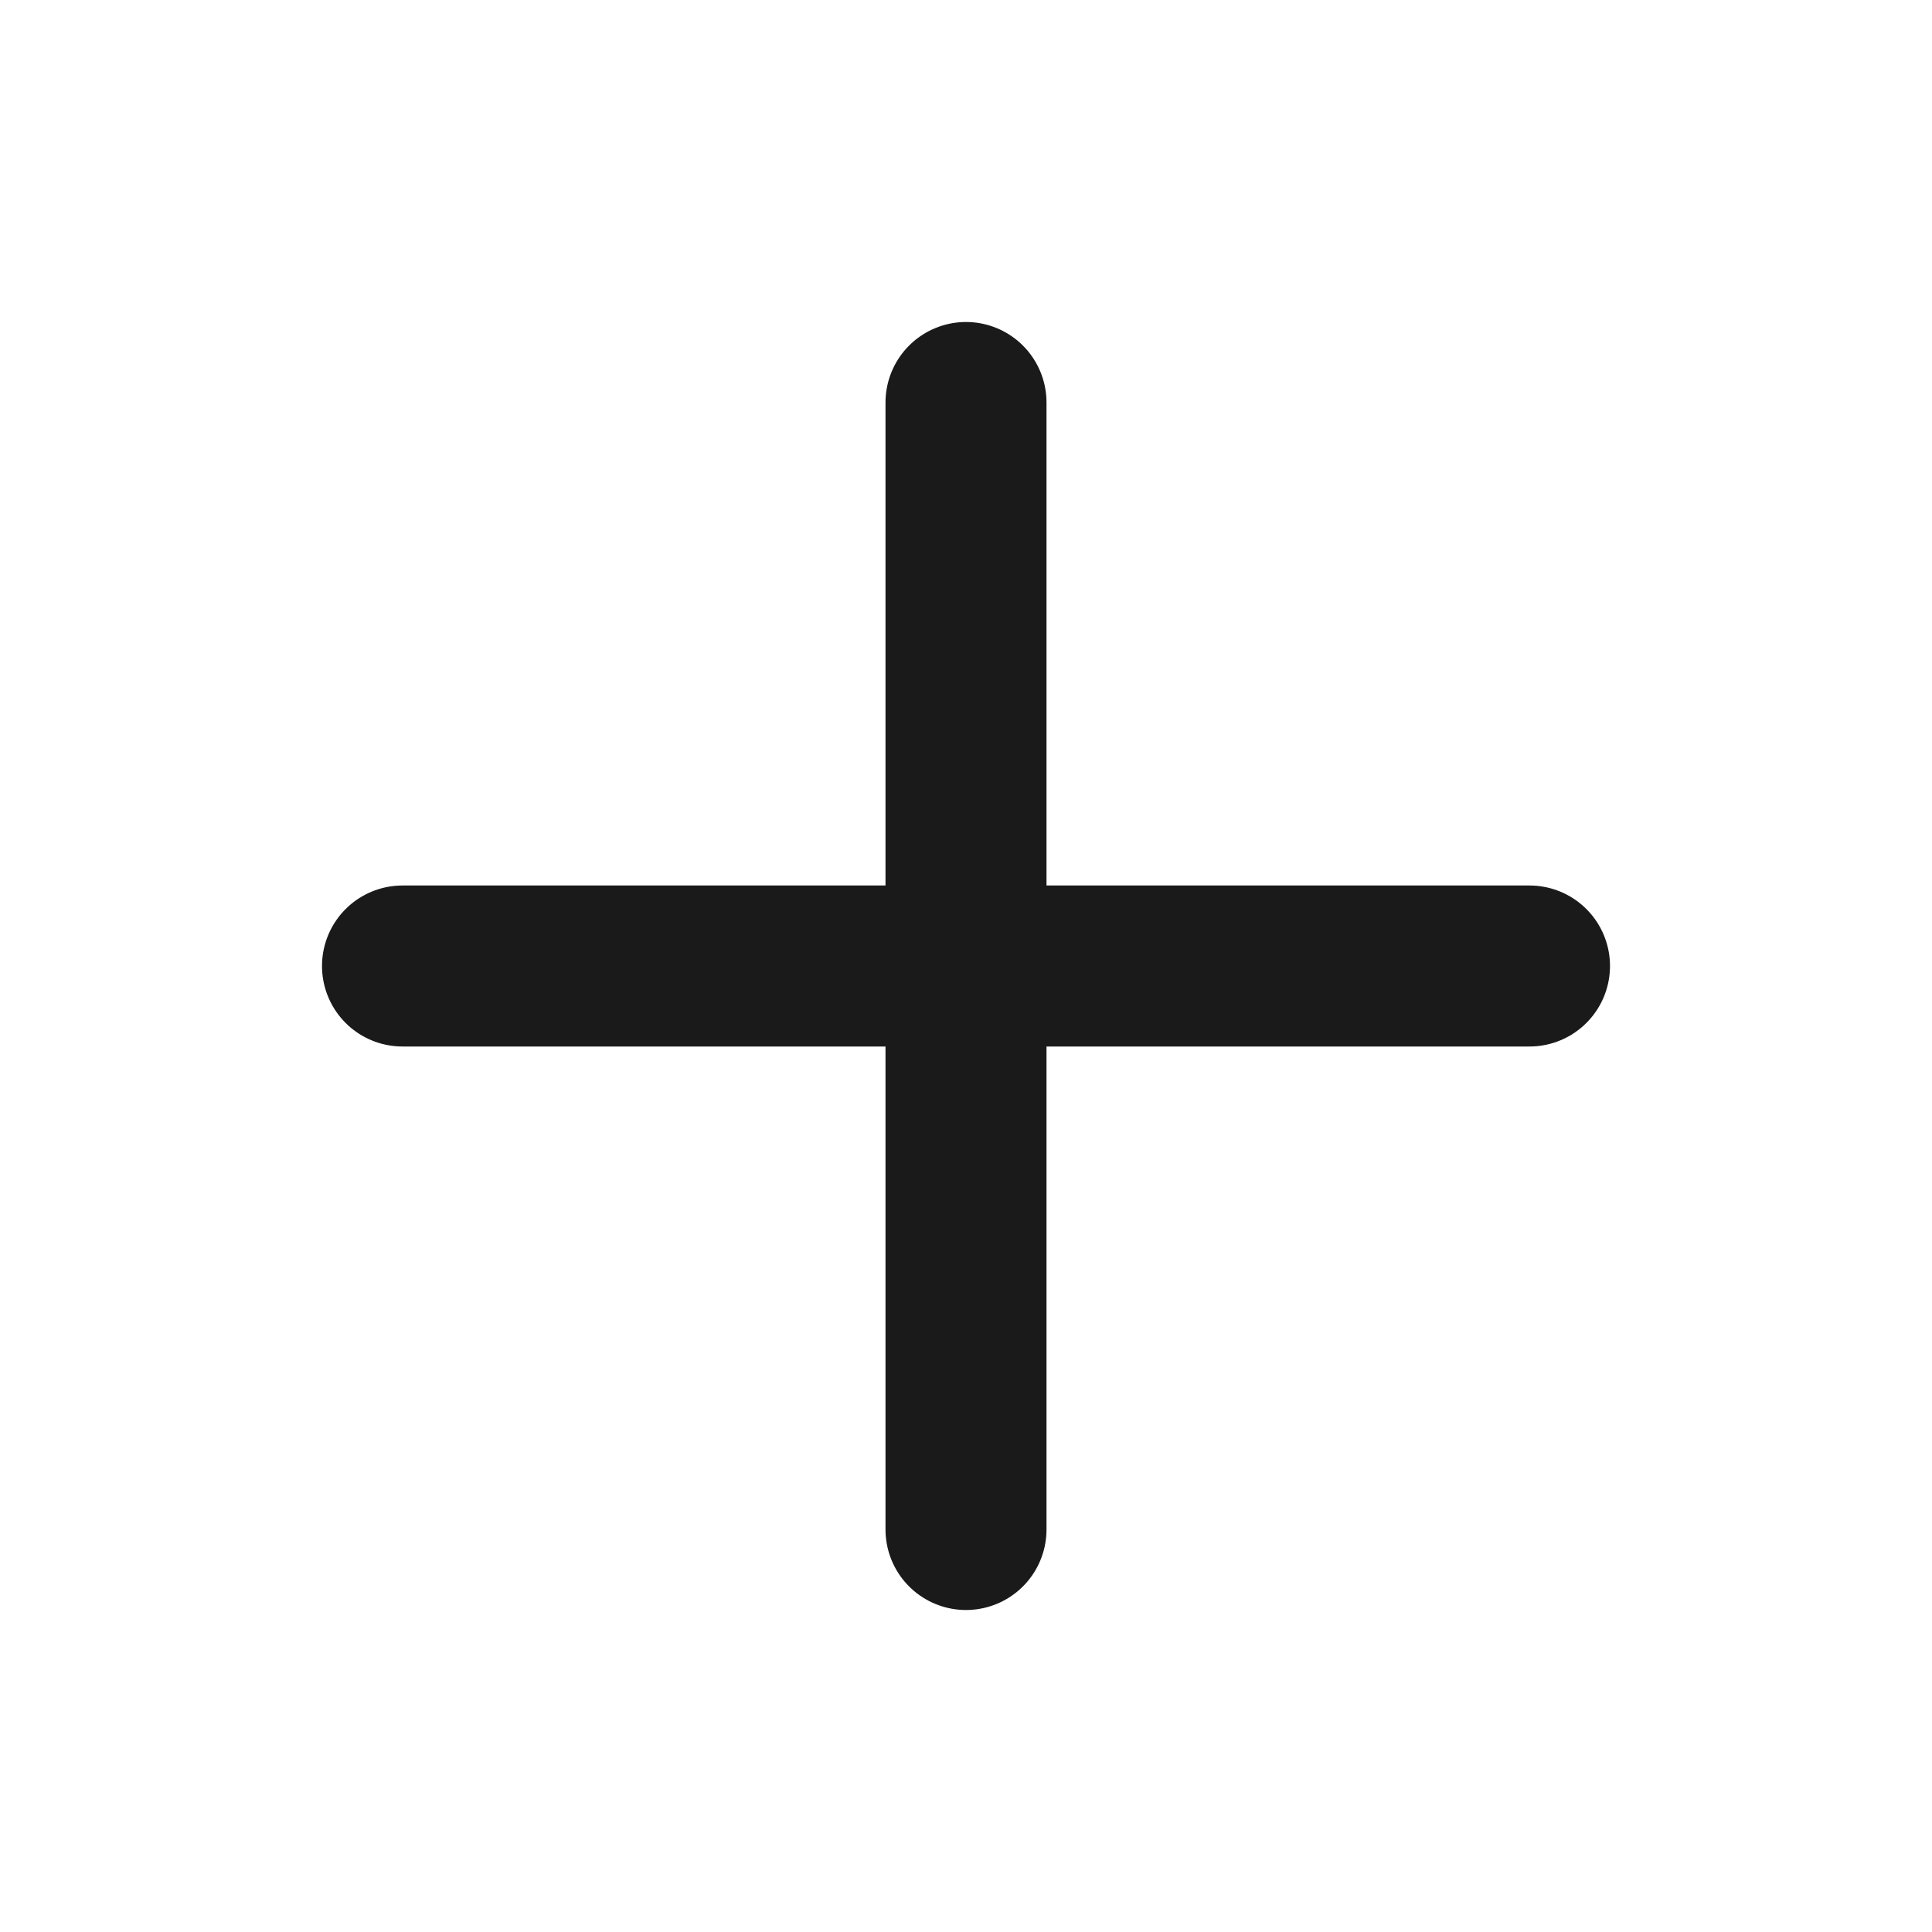
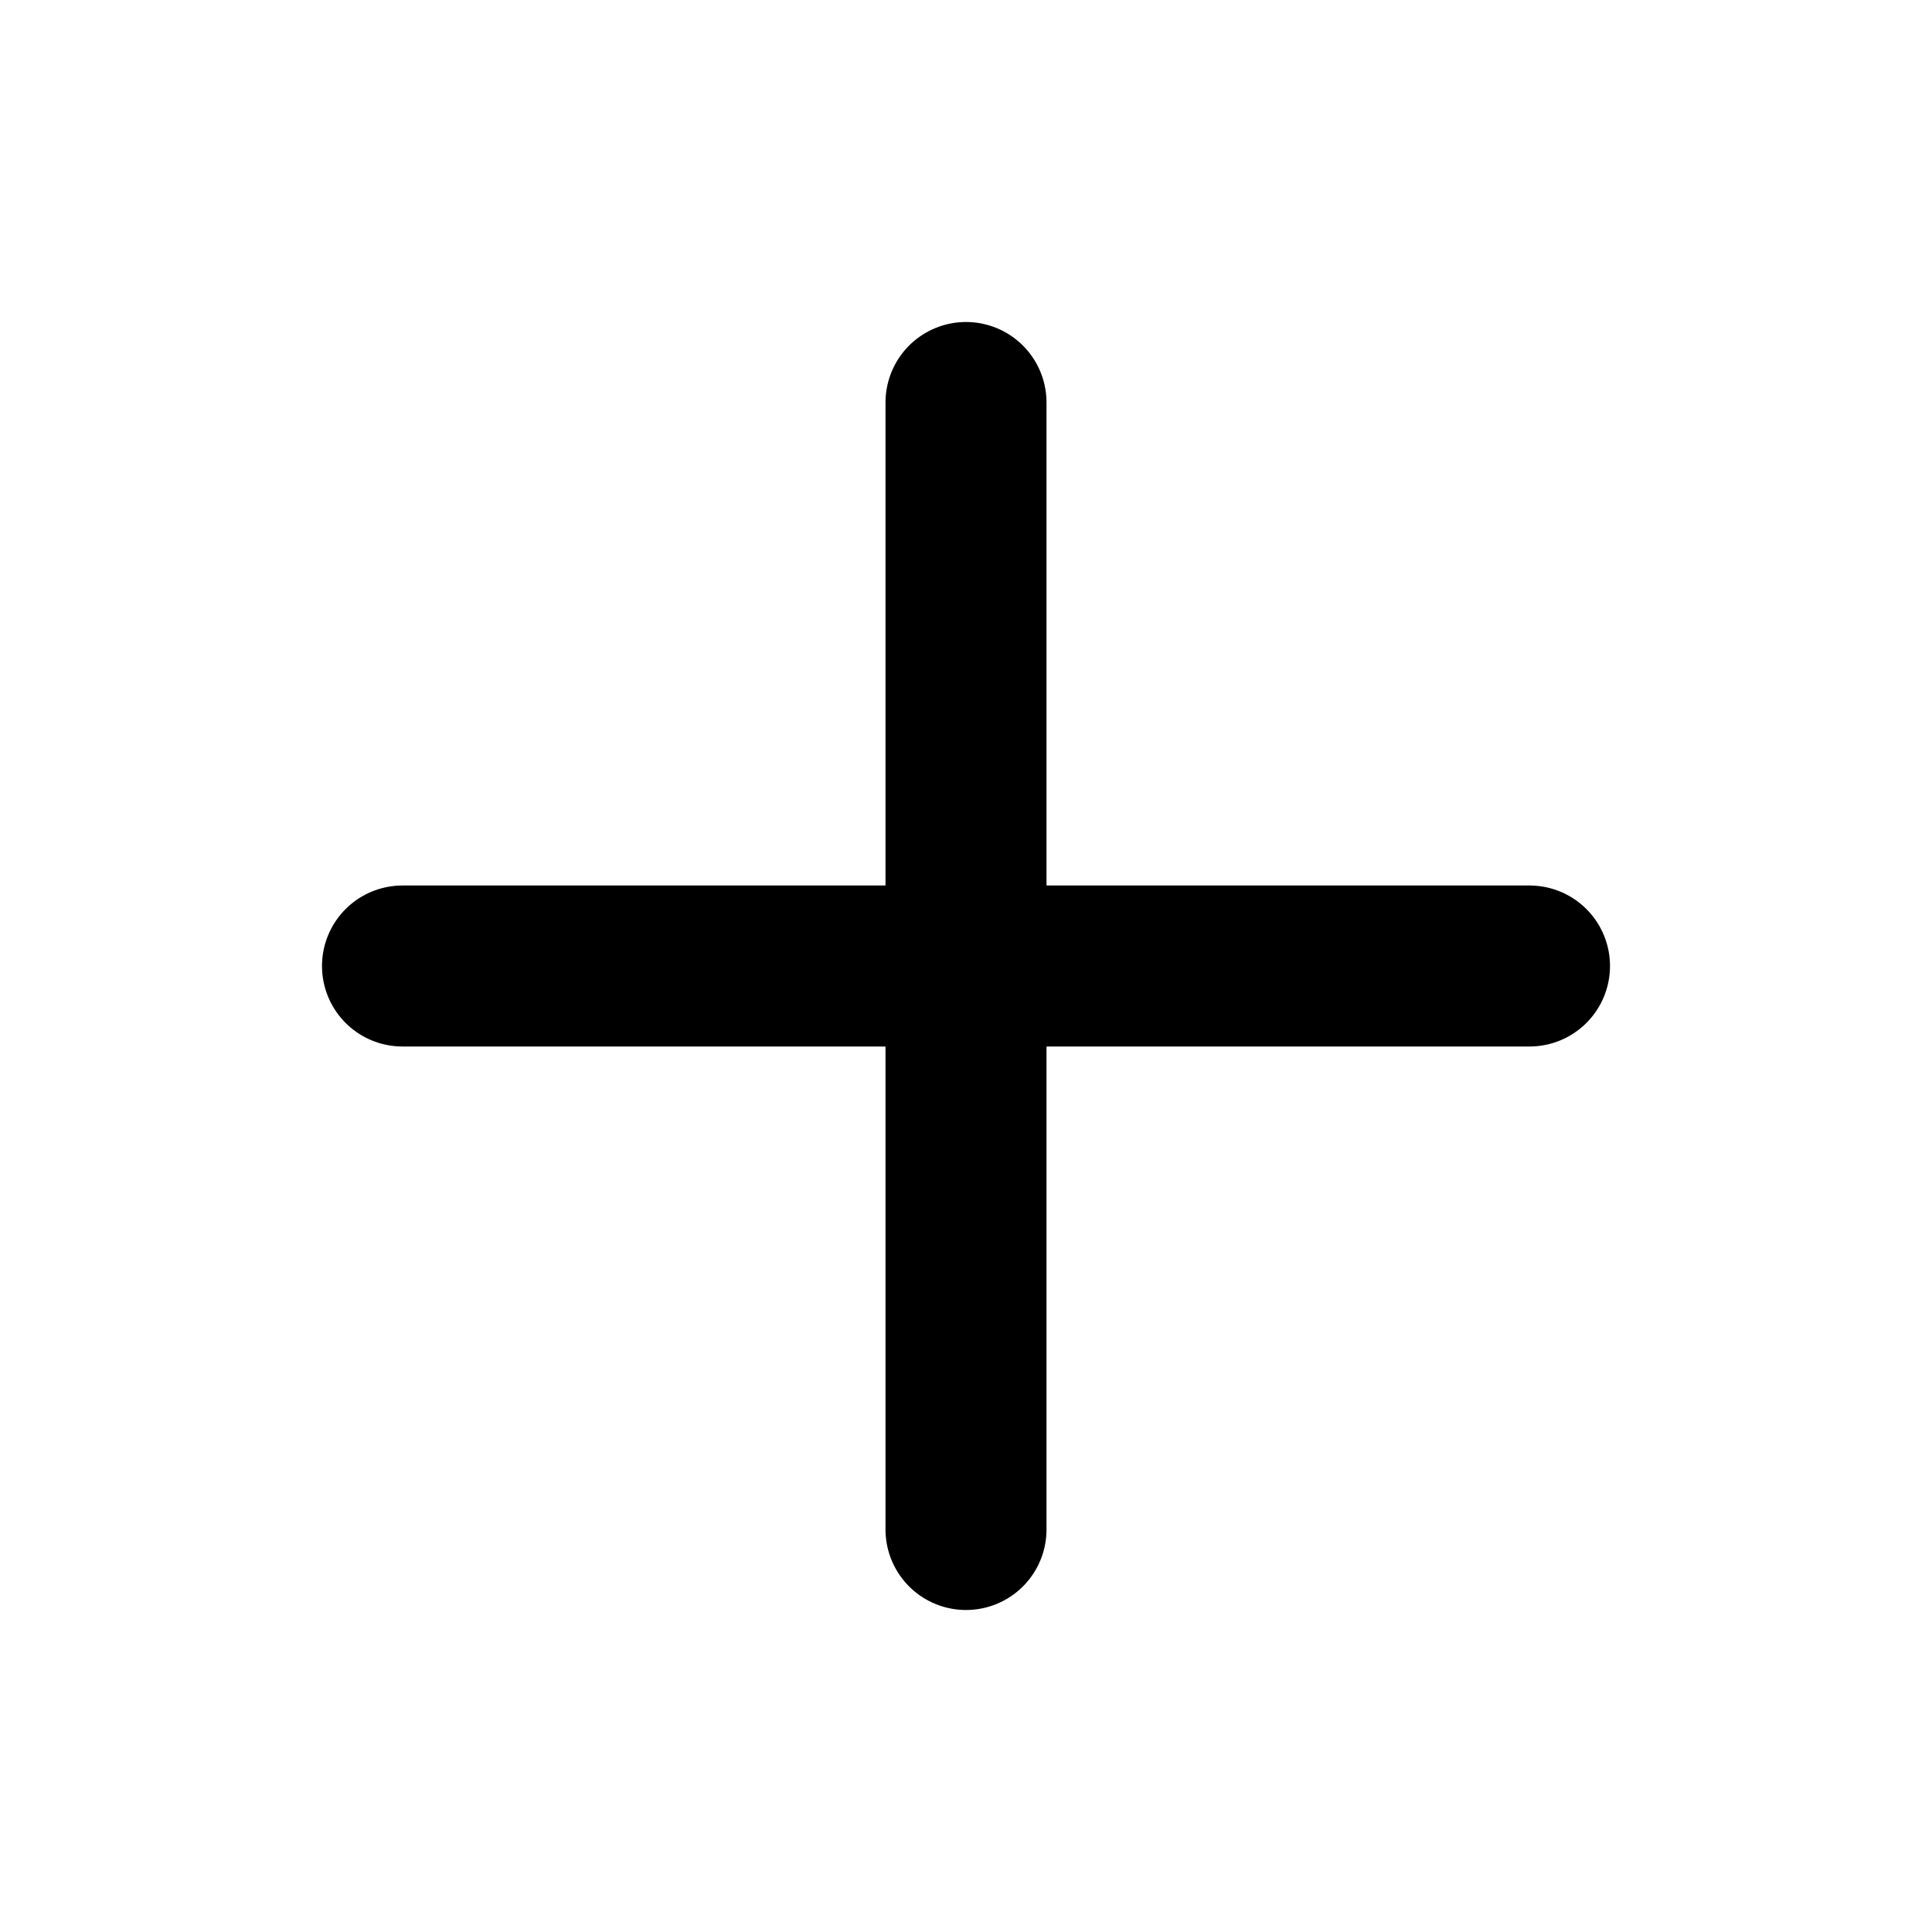
- <svg xmlns="http://www.w3.org/2000/svg" color="#1a1a1a" width="24" height="24" viewBox="0 0 24 24" fill="none" stroke="currentColor" stroke-width="2" stroke-linecap="round" stroke-linejoin="round">
-   <path d="M5 12h14" style="fill:none" />
-   <path d="M12 5v14" style="fill:none" />
+ <svg xmlns="http://www.w3.org/2000/svg" width="24" height="24" viewBox="0 0 24 24" fill="none" stroke="currentColor" stroke-width="2" stroke-linecap="round" stroke-linejoin="round">
+   <style>* { fill: none !important; stroke: currentColor !important; }</style>
+   <path d="M5 12h14" />
+   <path d="M12 5v14" />
</svg>
